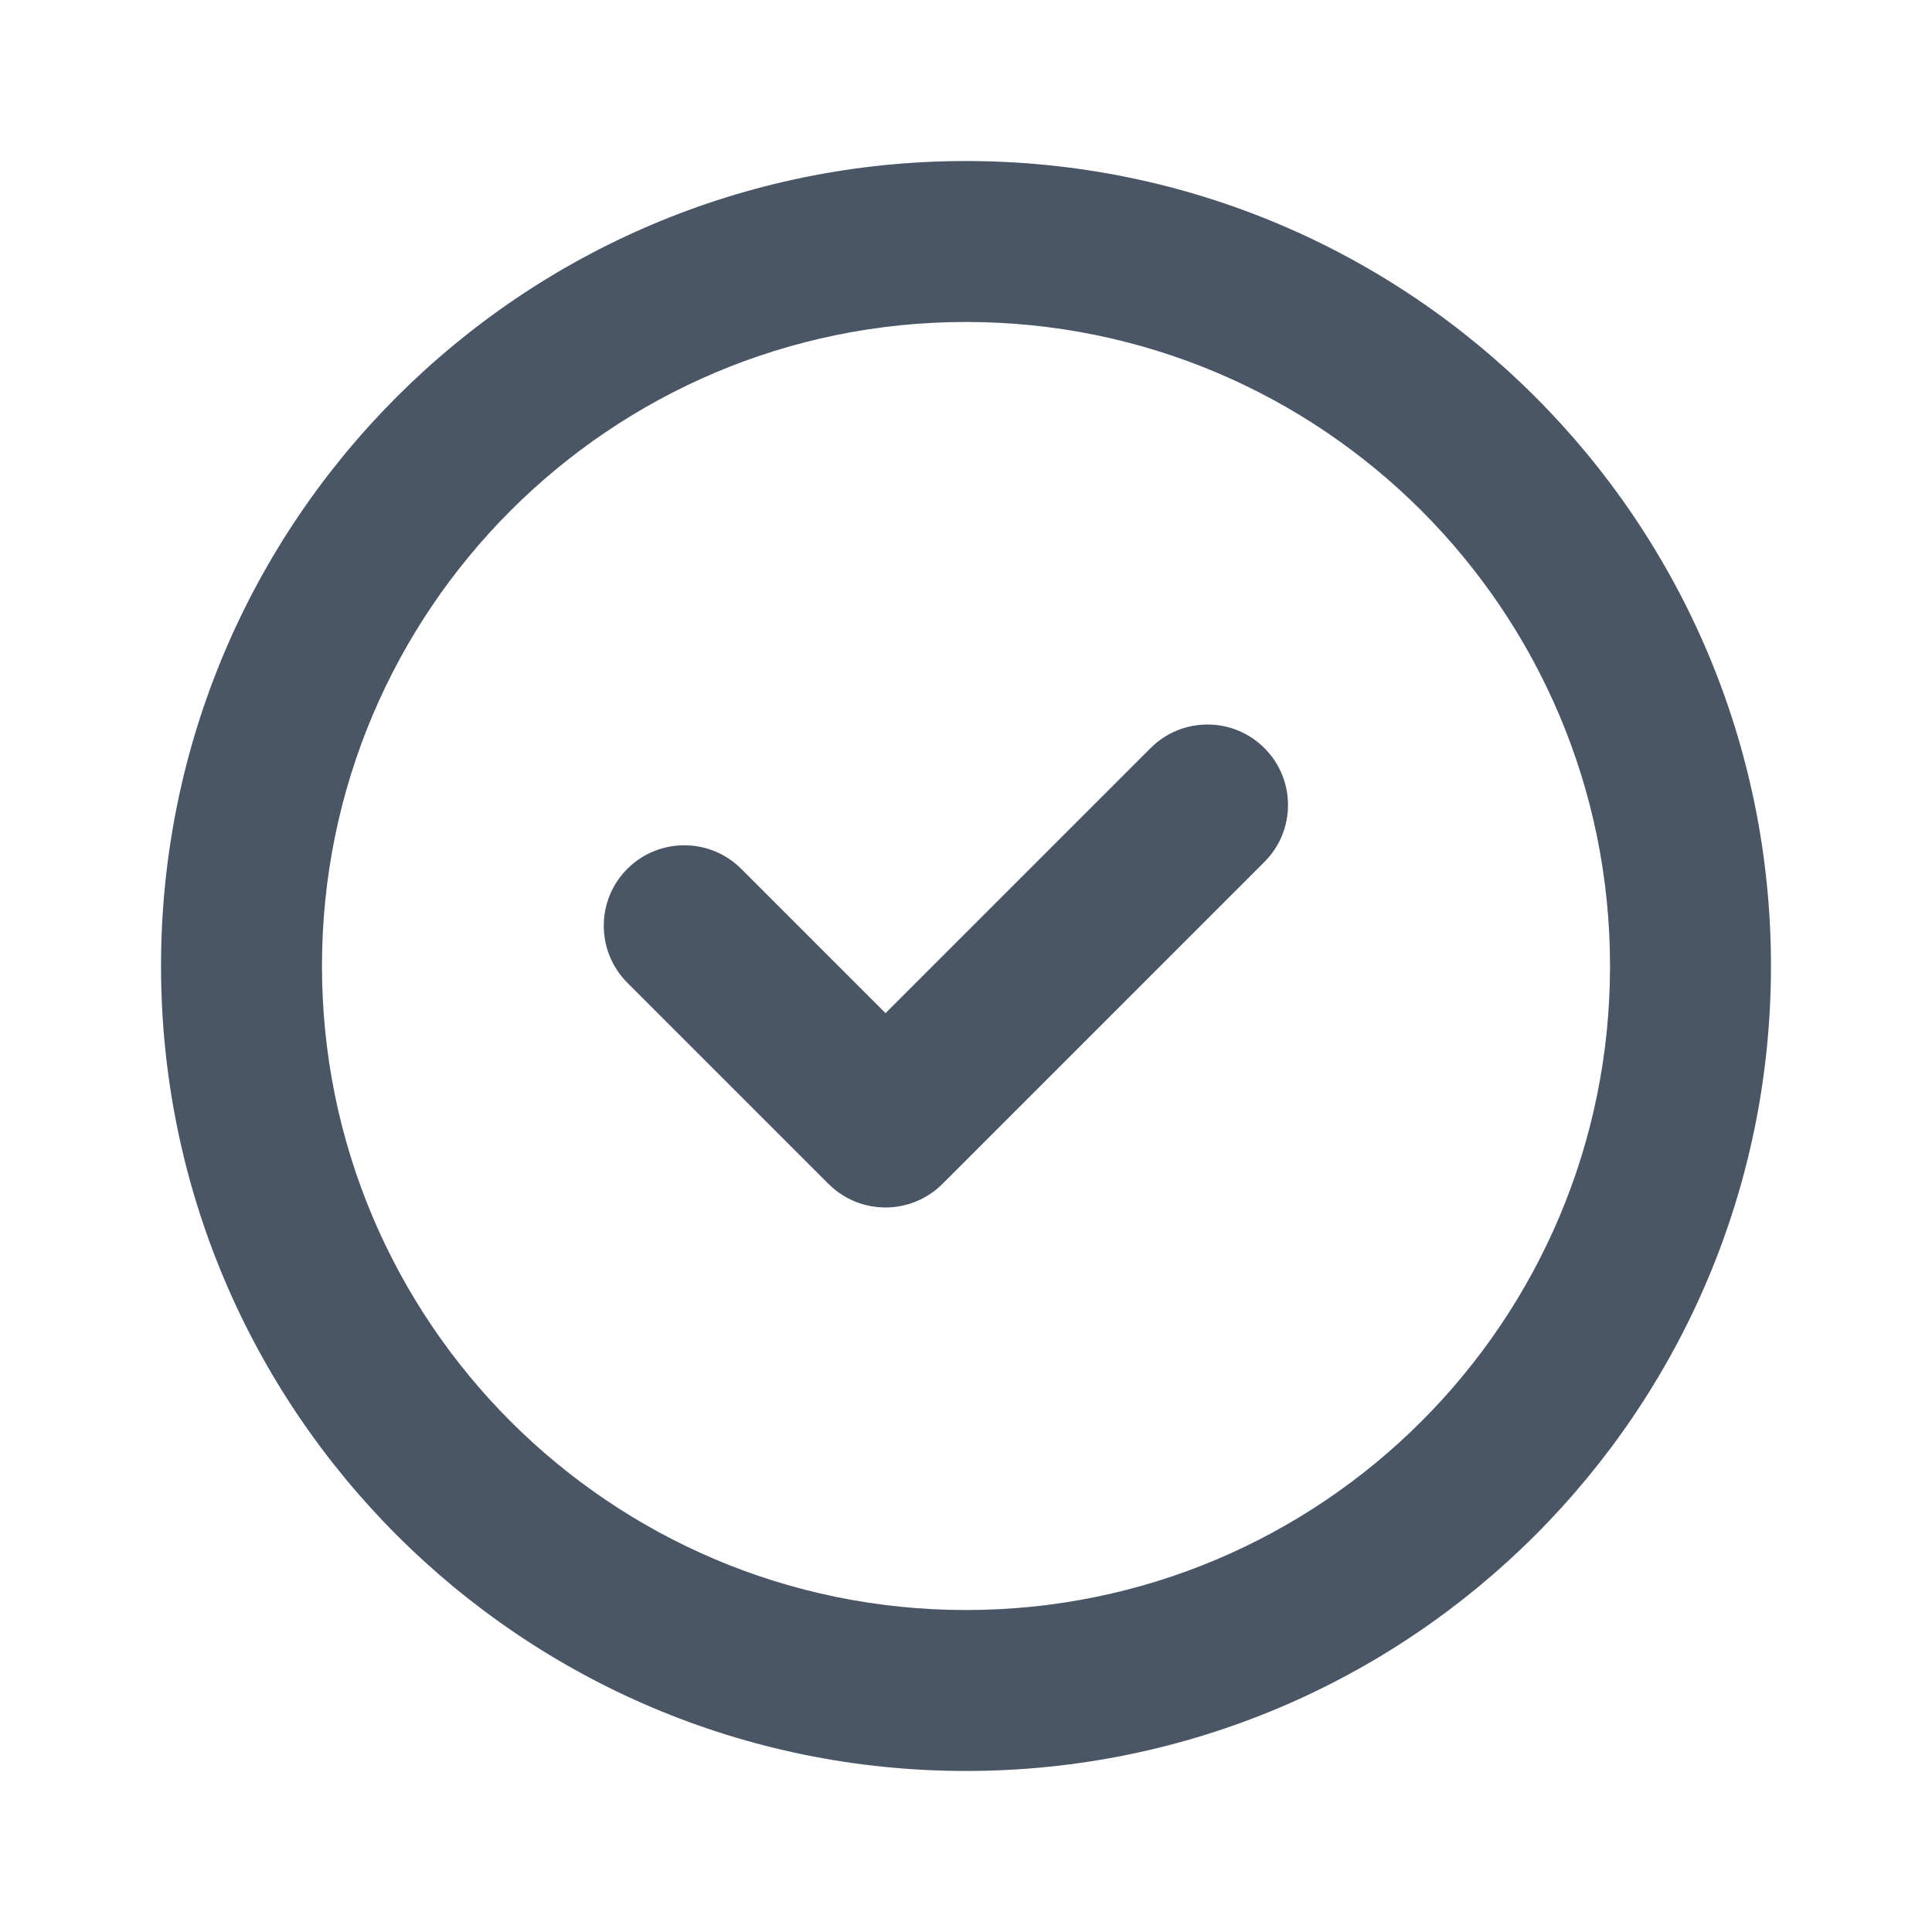
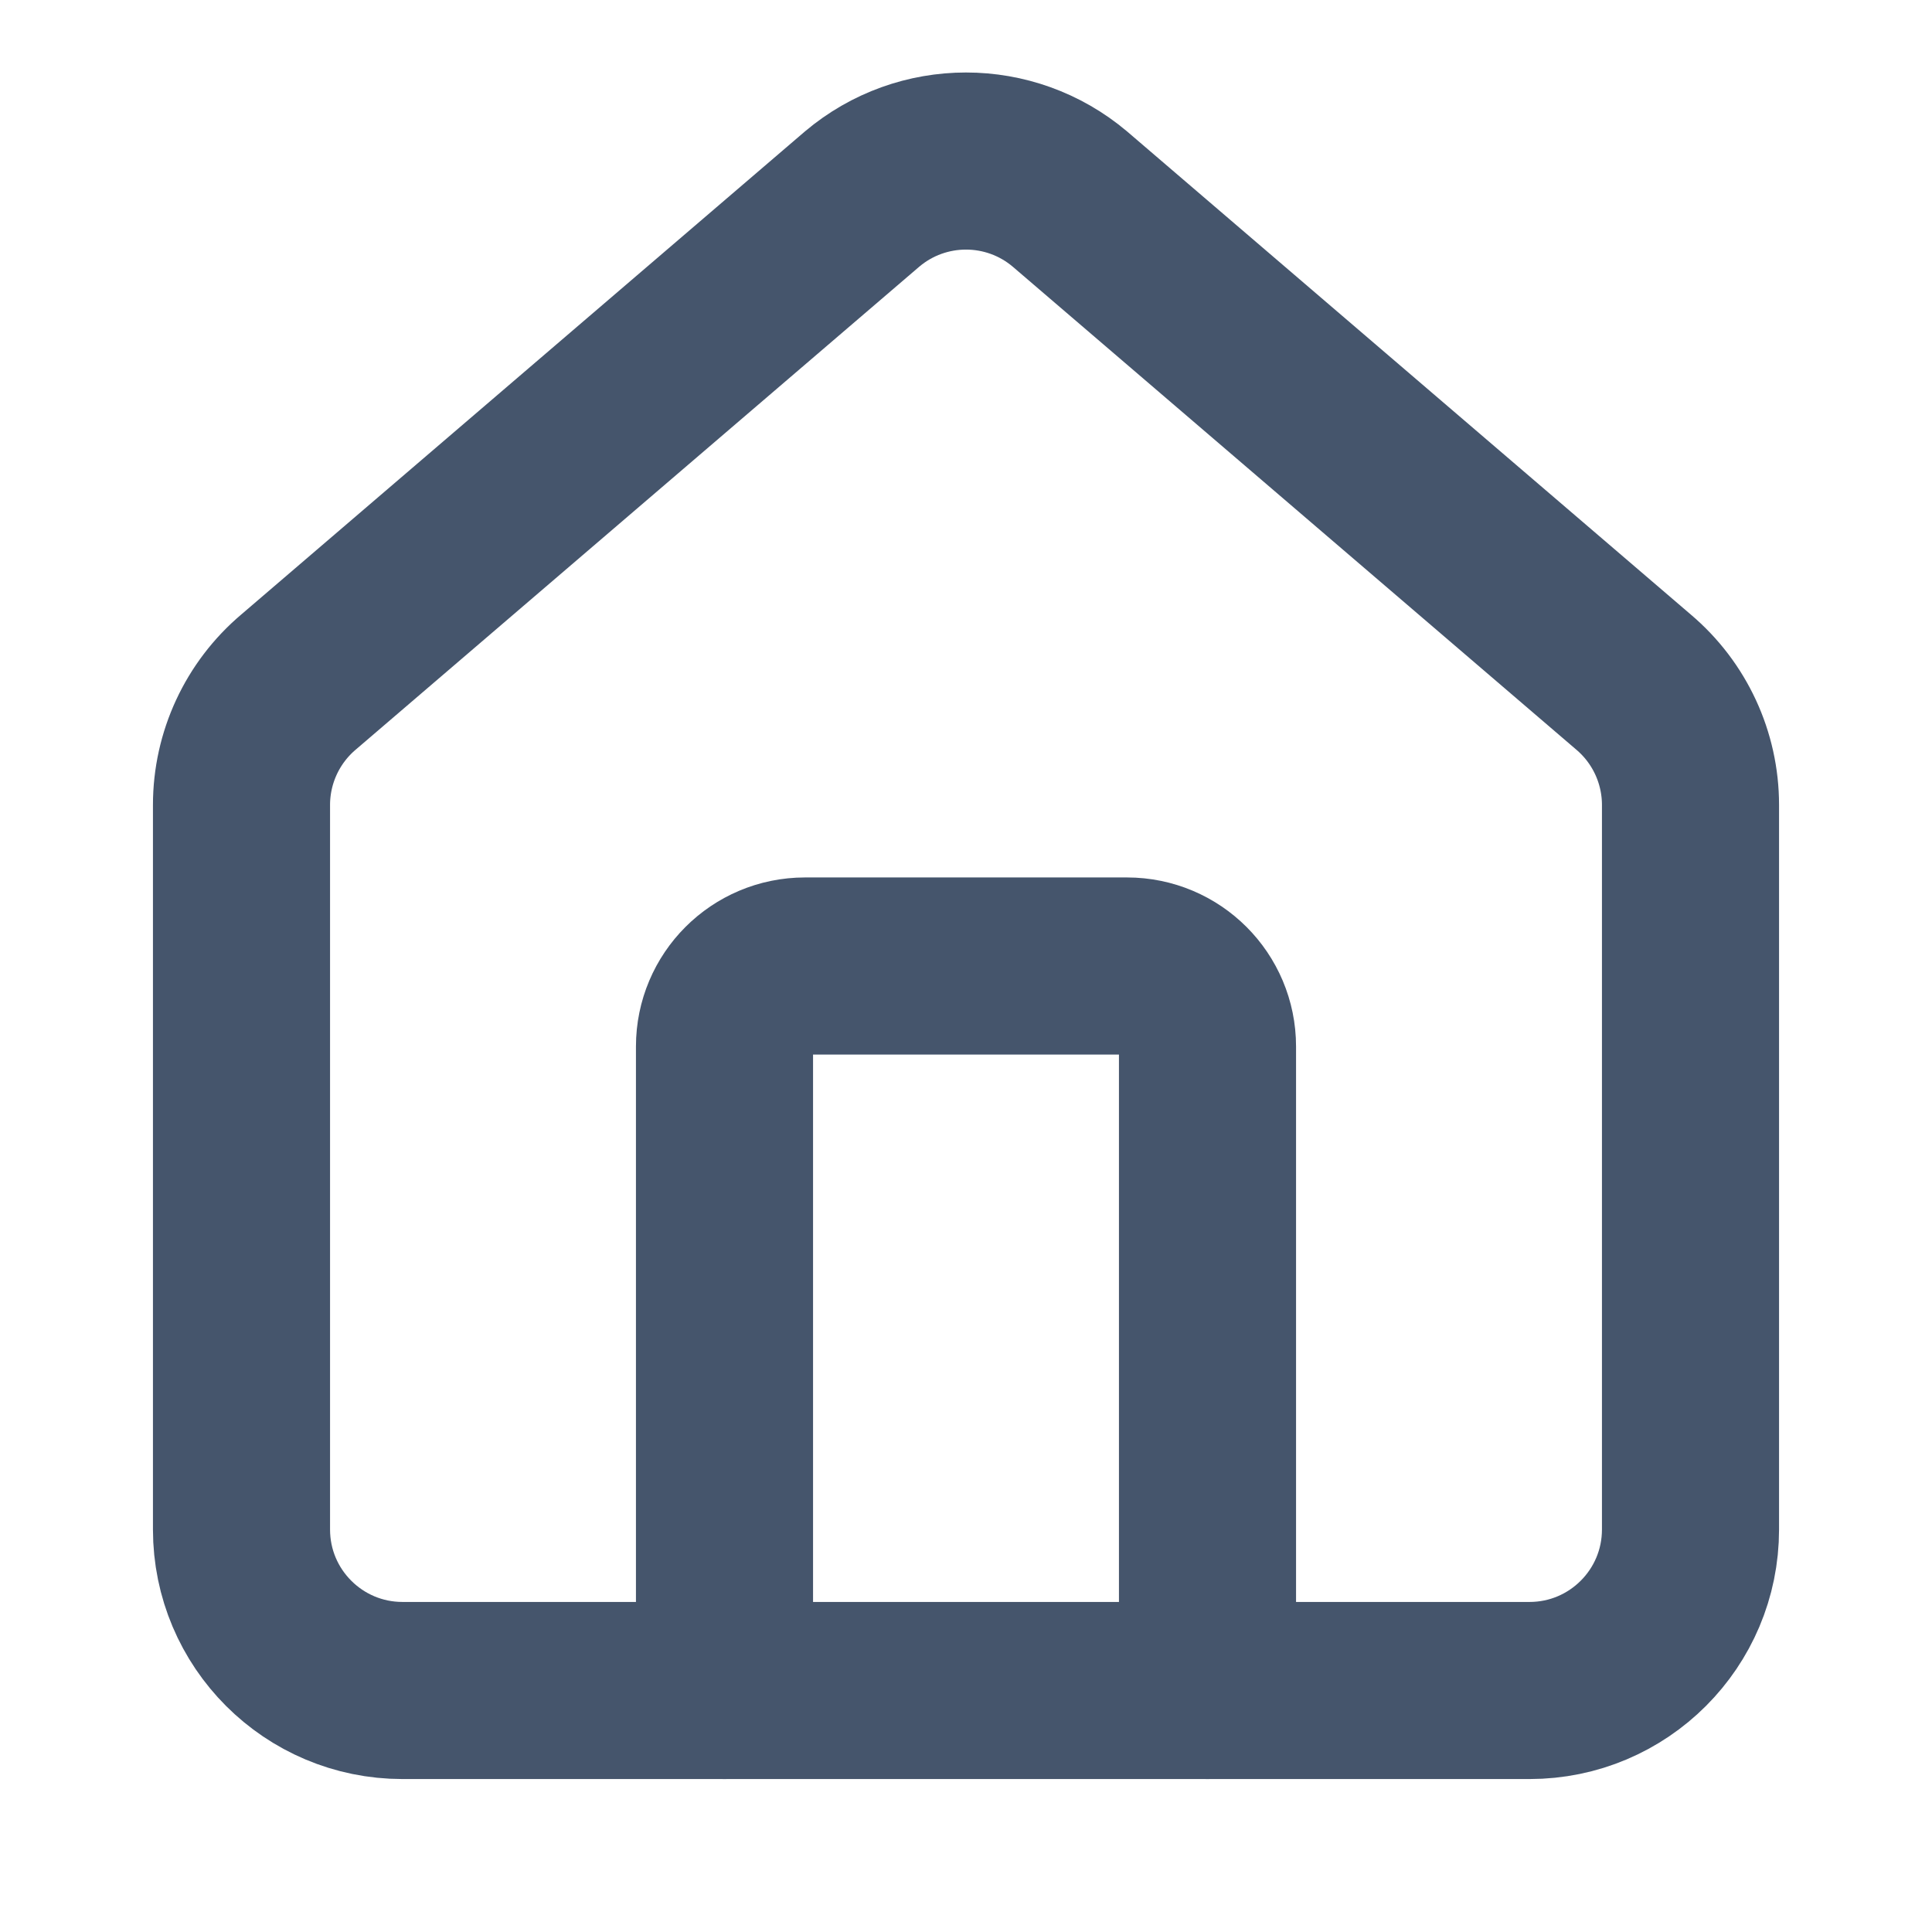
- <svg xmlns="http://www.w3.org/2000/svg" preserveAspectRatio="none" overflow="visible" style="display: block;" width="20" height="20" viewBox="0 0 20 20" fill="none">
-   <g id="check-circle">
-     <path id="Vector" fill-rule="evenodd" clip-rule="evenodd" d="M10 3.333C6.318 3.333 3.333 6.318 3.333 10C3.333 13.682 6.318 16.667 10 16.667C13.682 16.667 16.667 13.682 16.667 10C16.667 6.318 13.682 3.333 10 3.333ZM1.667 10C1.667 5.398 5.398 1.667 10 1.667C14.602 1.667 18.333 5.398 18.333 10C18.333 14.602 14.602 18.333 10 18.333C5.398 18.333 1.667 14.602 1.667 10ZM13.089 7.744C13.415 8.07 13.415 8.597 13.089 8.923L9.756 12.256C9.43 12.581 8.903 12.581 8.577 12.256L6.494 10.173C6.169 9.847 6.169 9.32 6.494 8.994C6.82 8.669 7.347 8.669 7.673 8.994L9.167 10.488L11.911 7.744C12.236 7.419 12.764 7.419 13.089 7.744Z" fill="#4A5565" />
-   </g>
+ <svg xmlns="http://www.w3.org/2000/svg" viewBox="0 0 24 24" fill="none" stroke="#45556C" stroke-width="2.2" stroke-linecap="round" stroke-linejoin="round">
+   <path d="M15 21v-8a1 1 0 0 0-1-1h-4a1 1 0 0 0-1 1v8" />
+   <path d="M3 10a2 2 0 0 1 .709-1.528l7-5.999a2 2 0 0 1 2.582 0l7 5.999A2 2 0 0 1 21 10v9a2 2 0 0 1-2 2H5a2 2 0 0 1-2-2z" />
</svg>
